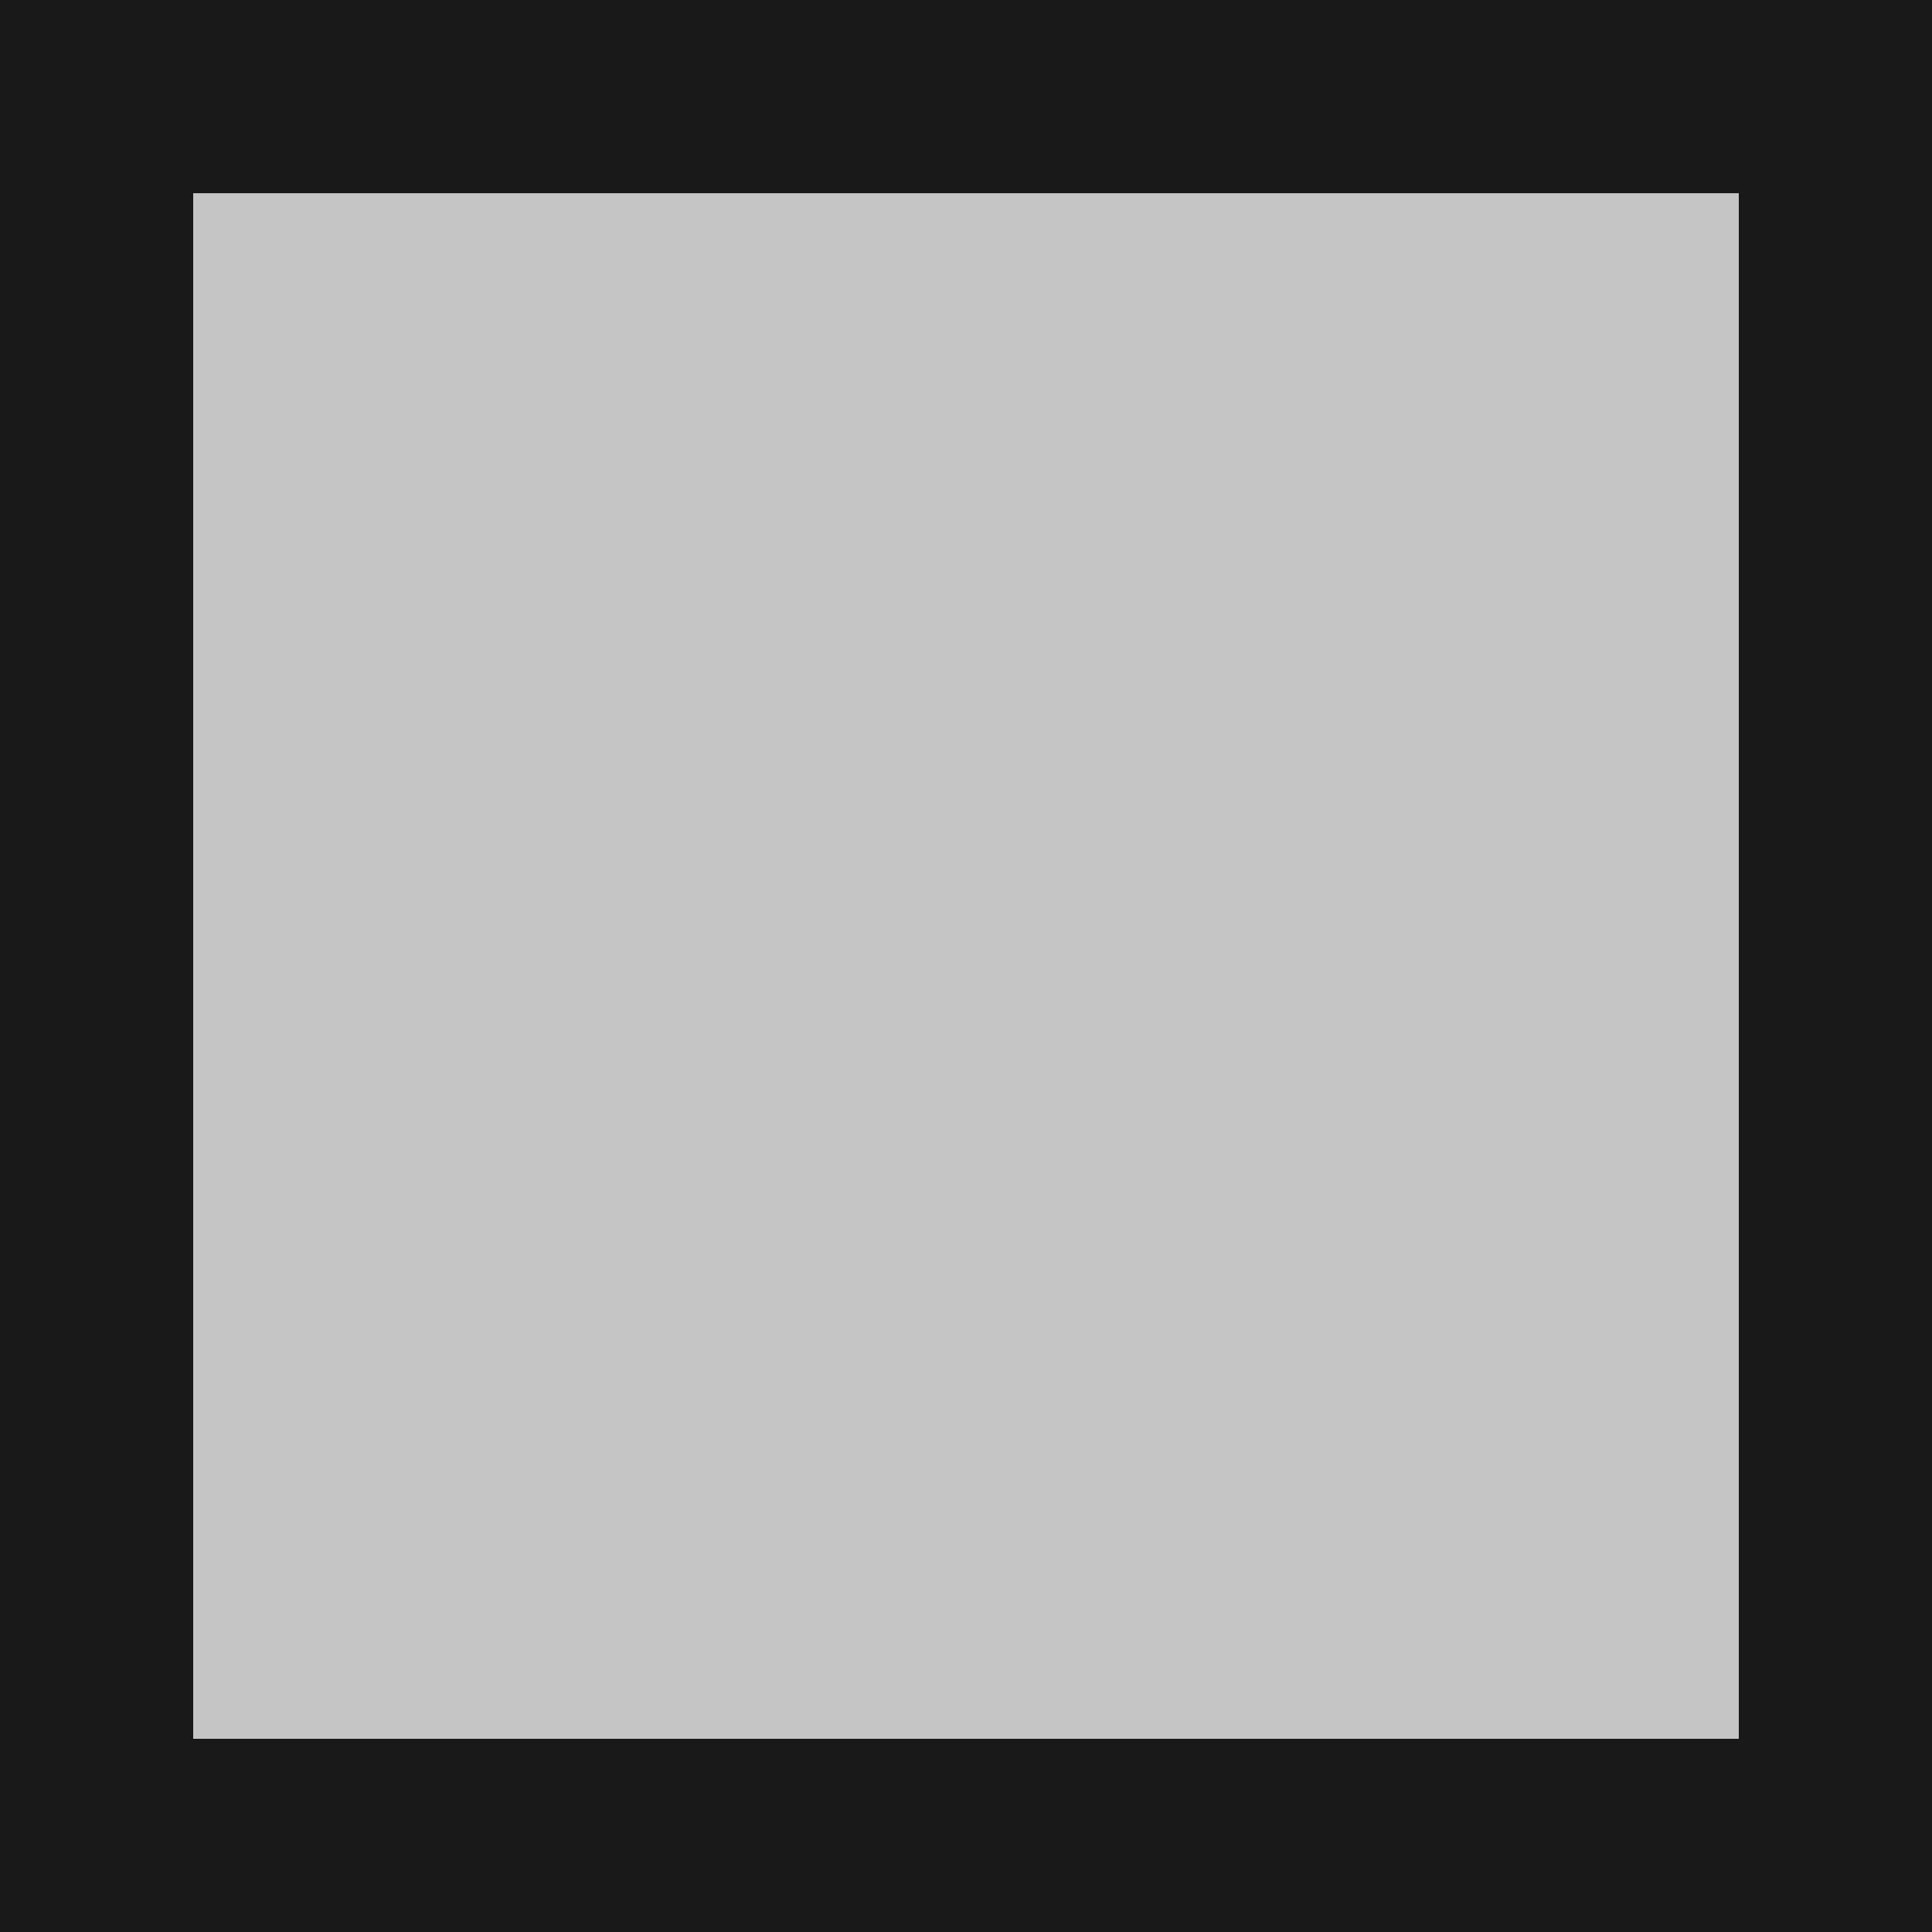
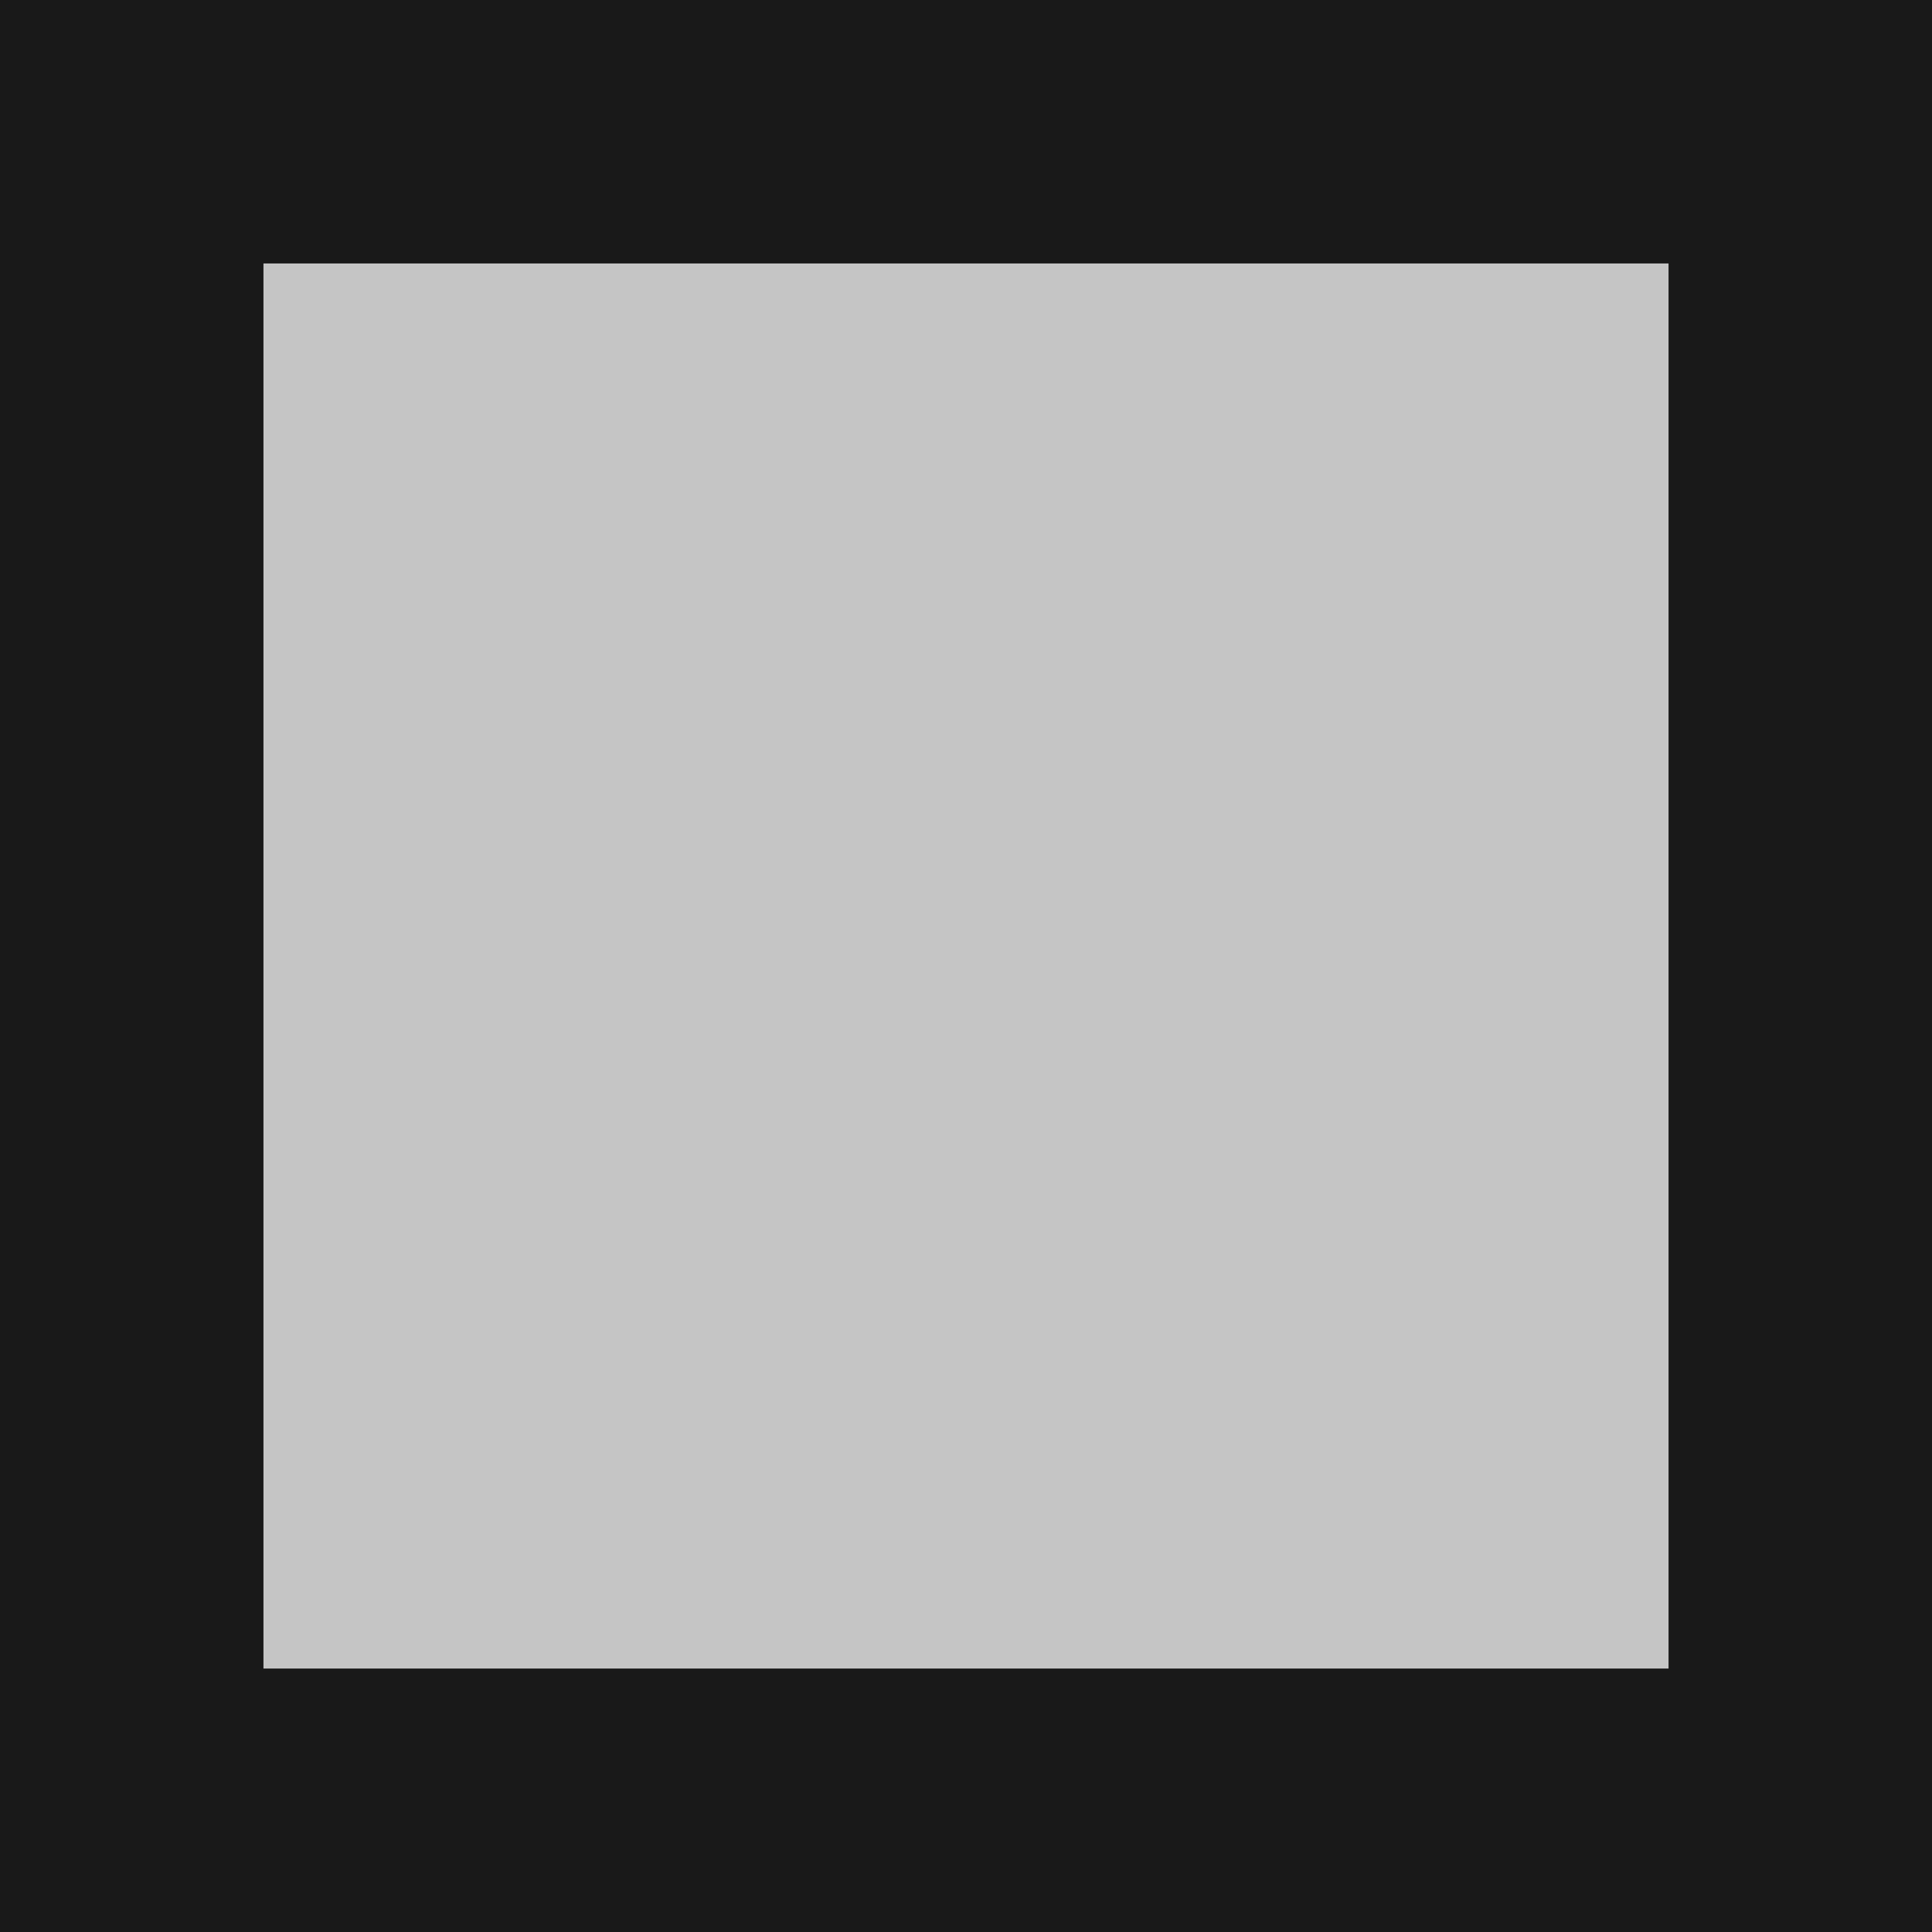
- <svg xmlns="http://www.w3.org/2000/svg" version="1.1" viewBox="0 0 2 2" width="2mm" height="2mm">
+ <svg xmlns="http://www.w3.org/2000/svg" version="1.1" viewBox="0 0 2.2 2.2" width="2.2mm" height="2.2mm">
  <defs>
    <marker id="arrow" viewBox="0 0 16 16" refX="8" refY="8" markerWidth="9" markerHeight="9" orient="auto-start-reverse">
      <path d="M 0 0 L 16 8 L 0 16 z" stroke="none" fill="context-fill" />
    </marker>
  </defs>
  <style>
     
        .background-fill {
            fill: #FFFFFF;
            stroke: none;
        }
         
        .grid {
            fill: #D8D8D8;
            stroke: #D8D8D8;
            stroke-width: 0.2;
        }
         
        .grid-stroke {
            fill: none;
            stroke: #D8D8D8;
            stroke-width: 0.2;
        }
         
        .grid-fill {
            fill: #D8D8D8;
            stroke: none;
        }
         
        .measure {
            fill: #00CCCC;
            stroke: #00CCCC;
            stroke-width: 0.2;
        }
         
        .measure-stroke {
            fill: none;
            stroke: #00CCCC;
            stroke-width: 0.2;
        }
         
        .measure-fill {
            fill: #00CCCC;
            stroke: none;
        }
         
        .highlight {
            fill: #FF9900;
            stroke: #FF9900;
            stroke-width: 0.2;
        }
         
        .highlight-stroke {
            fill: none;
            stroke: #FF9900;
            stroke-width: 0.2;
        }
         
        .highlight-fill {
            fill: #FF9900;
            stroke: none;
        }
         
        .entity {
            fill: rgba(178, 178, 178, 0.70);
            stroke: #191919;
            stroke-width: 0.4;
        }
        
            .active { fill-opacity: 1.0; stroke-opacity: 1.0; }
            .inactive { fill-opacity: 0.3; stroke-opacity: 0.3; }
        
  </style>
  <g class="entity">
-     <rect x="0" y="0" width="2" height="2" />
+     <rect x="0.1" y="0.1" width="2" height="2" />
  </g>
</svg>
